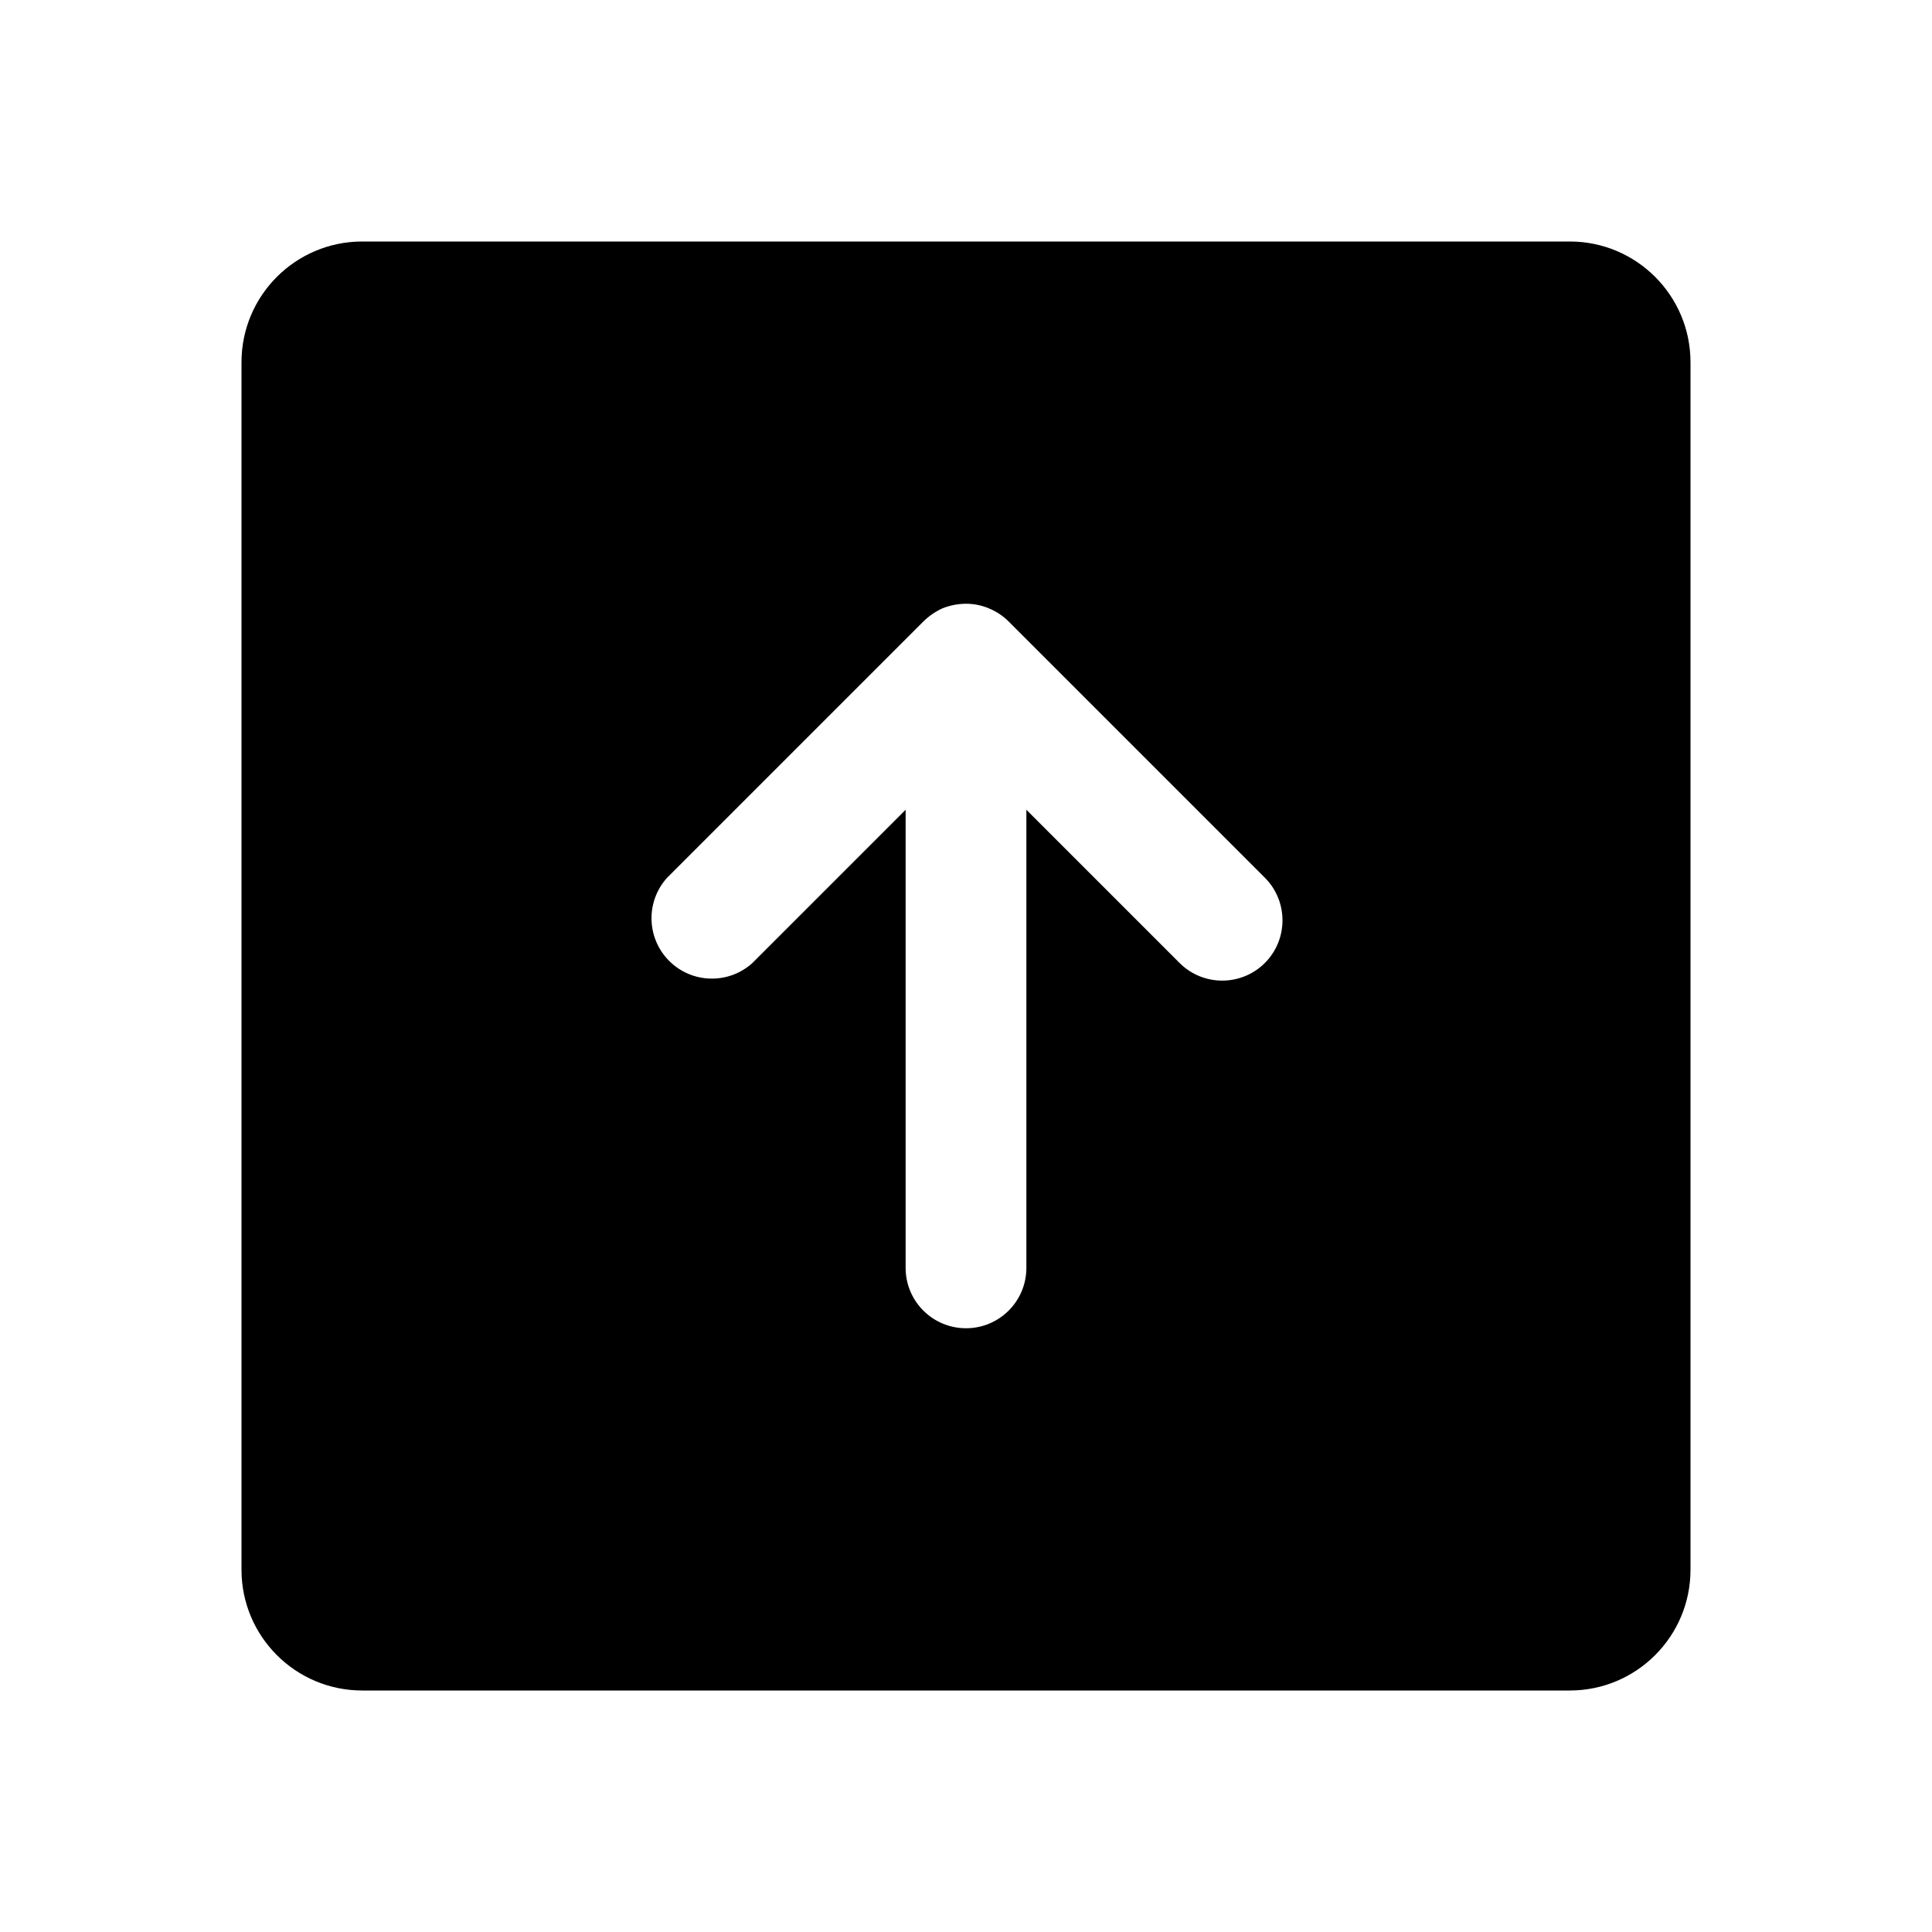
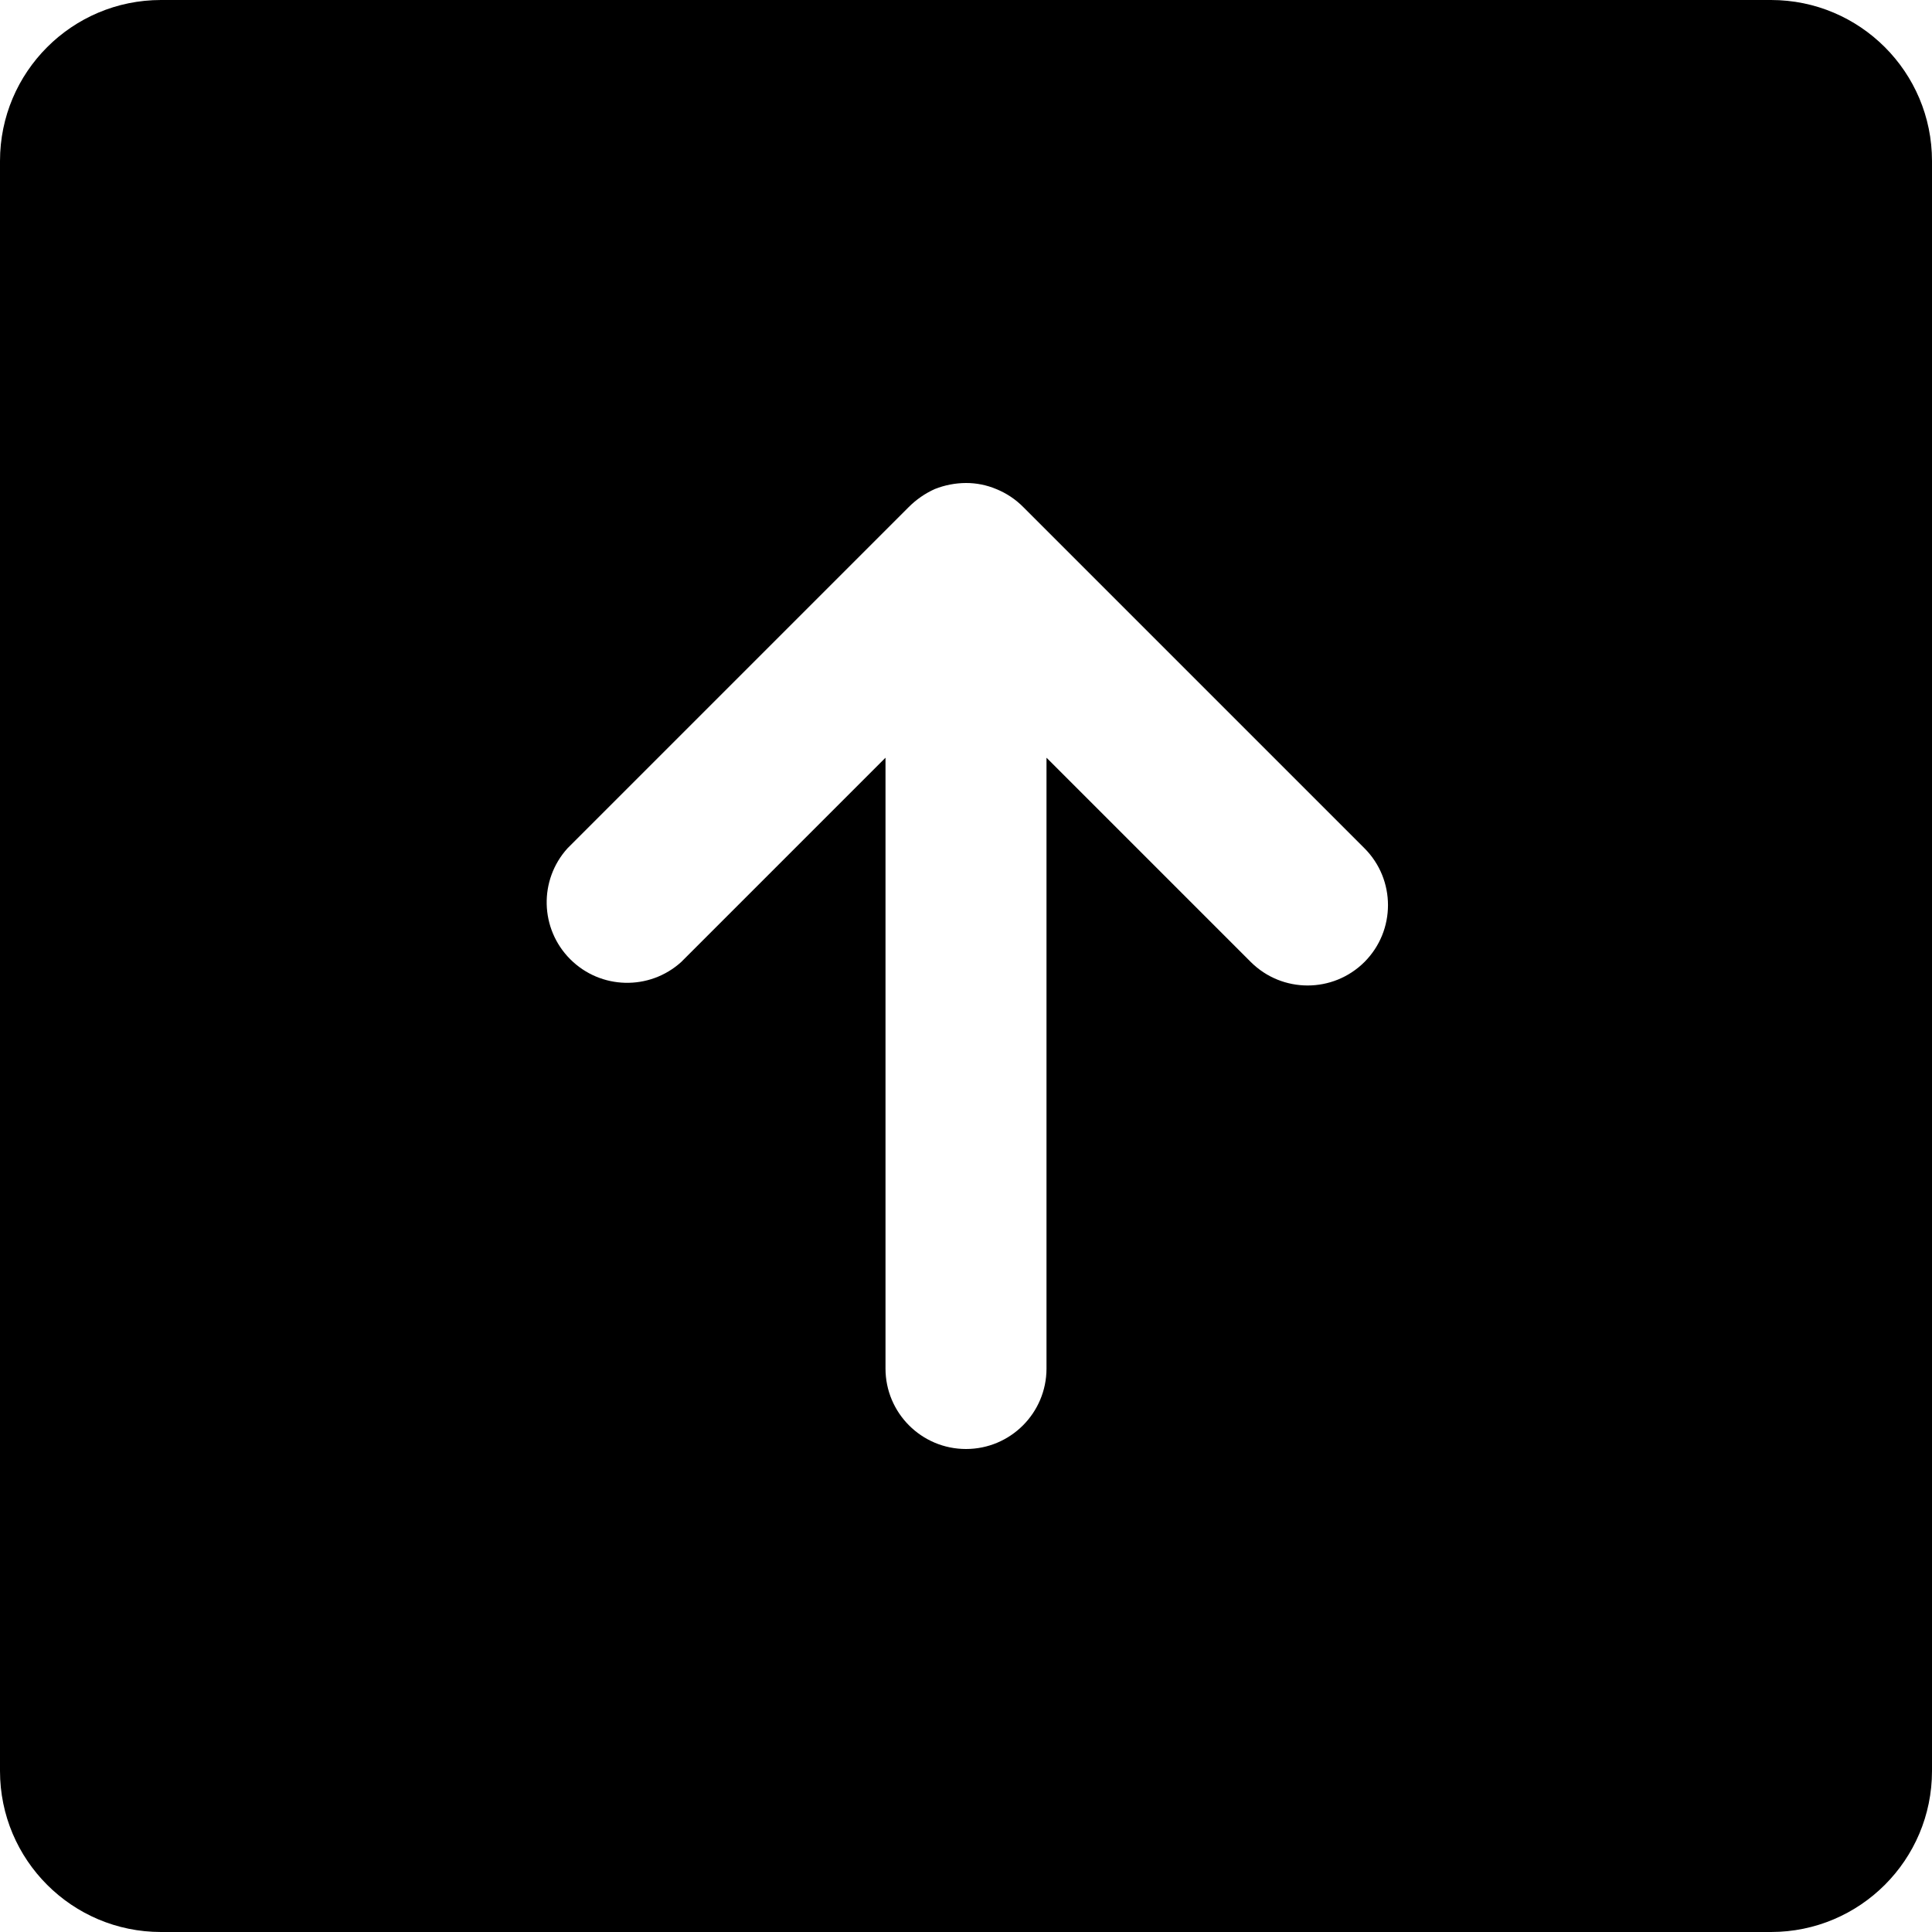
- <svg xmlns="http://www.w3.org/2000/svg" viewBox="0 0 256 256">
+ <svg xmlns="http://www.w3.org/2000/svg" viewBox="32 32 192 192">
  <rect width="256" height="256" fill="none" />
  <path d="M224,208V48a16,16,0,0,0-16-16H48A16,16,0,0,0,32,48V208a16,16,0,0,0,16,16H208A16,16,0,0,0,224,208Zm-56.4-80.4a8,8,0,0,1-11.3,0L136,107.3V168a8,8,0,0,1-16,0V107.3L99.7,127.6a8,8,0,0,1-11.3-11.3l33.9-33.9a8.7,8.7,0,0,1,2.6-1.8A8.5,8.5,0,0,1,128,80a7.7,7.7,0,0,1,3,.6,8,8,0,0,1,2.7,1.8l33.9,33.9A8,8,0,0,1,167.6,127.6Z" />
</svg>
